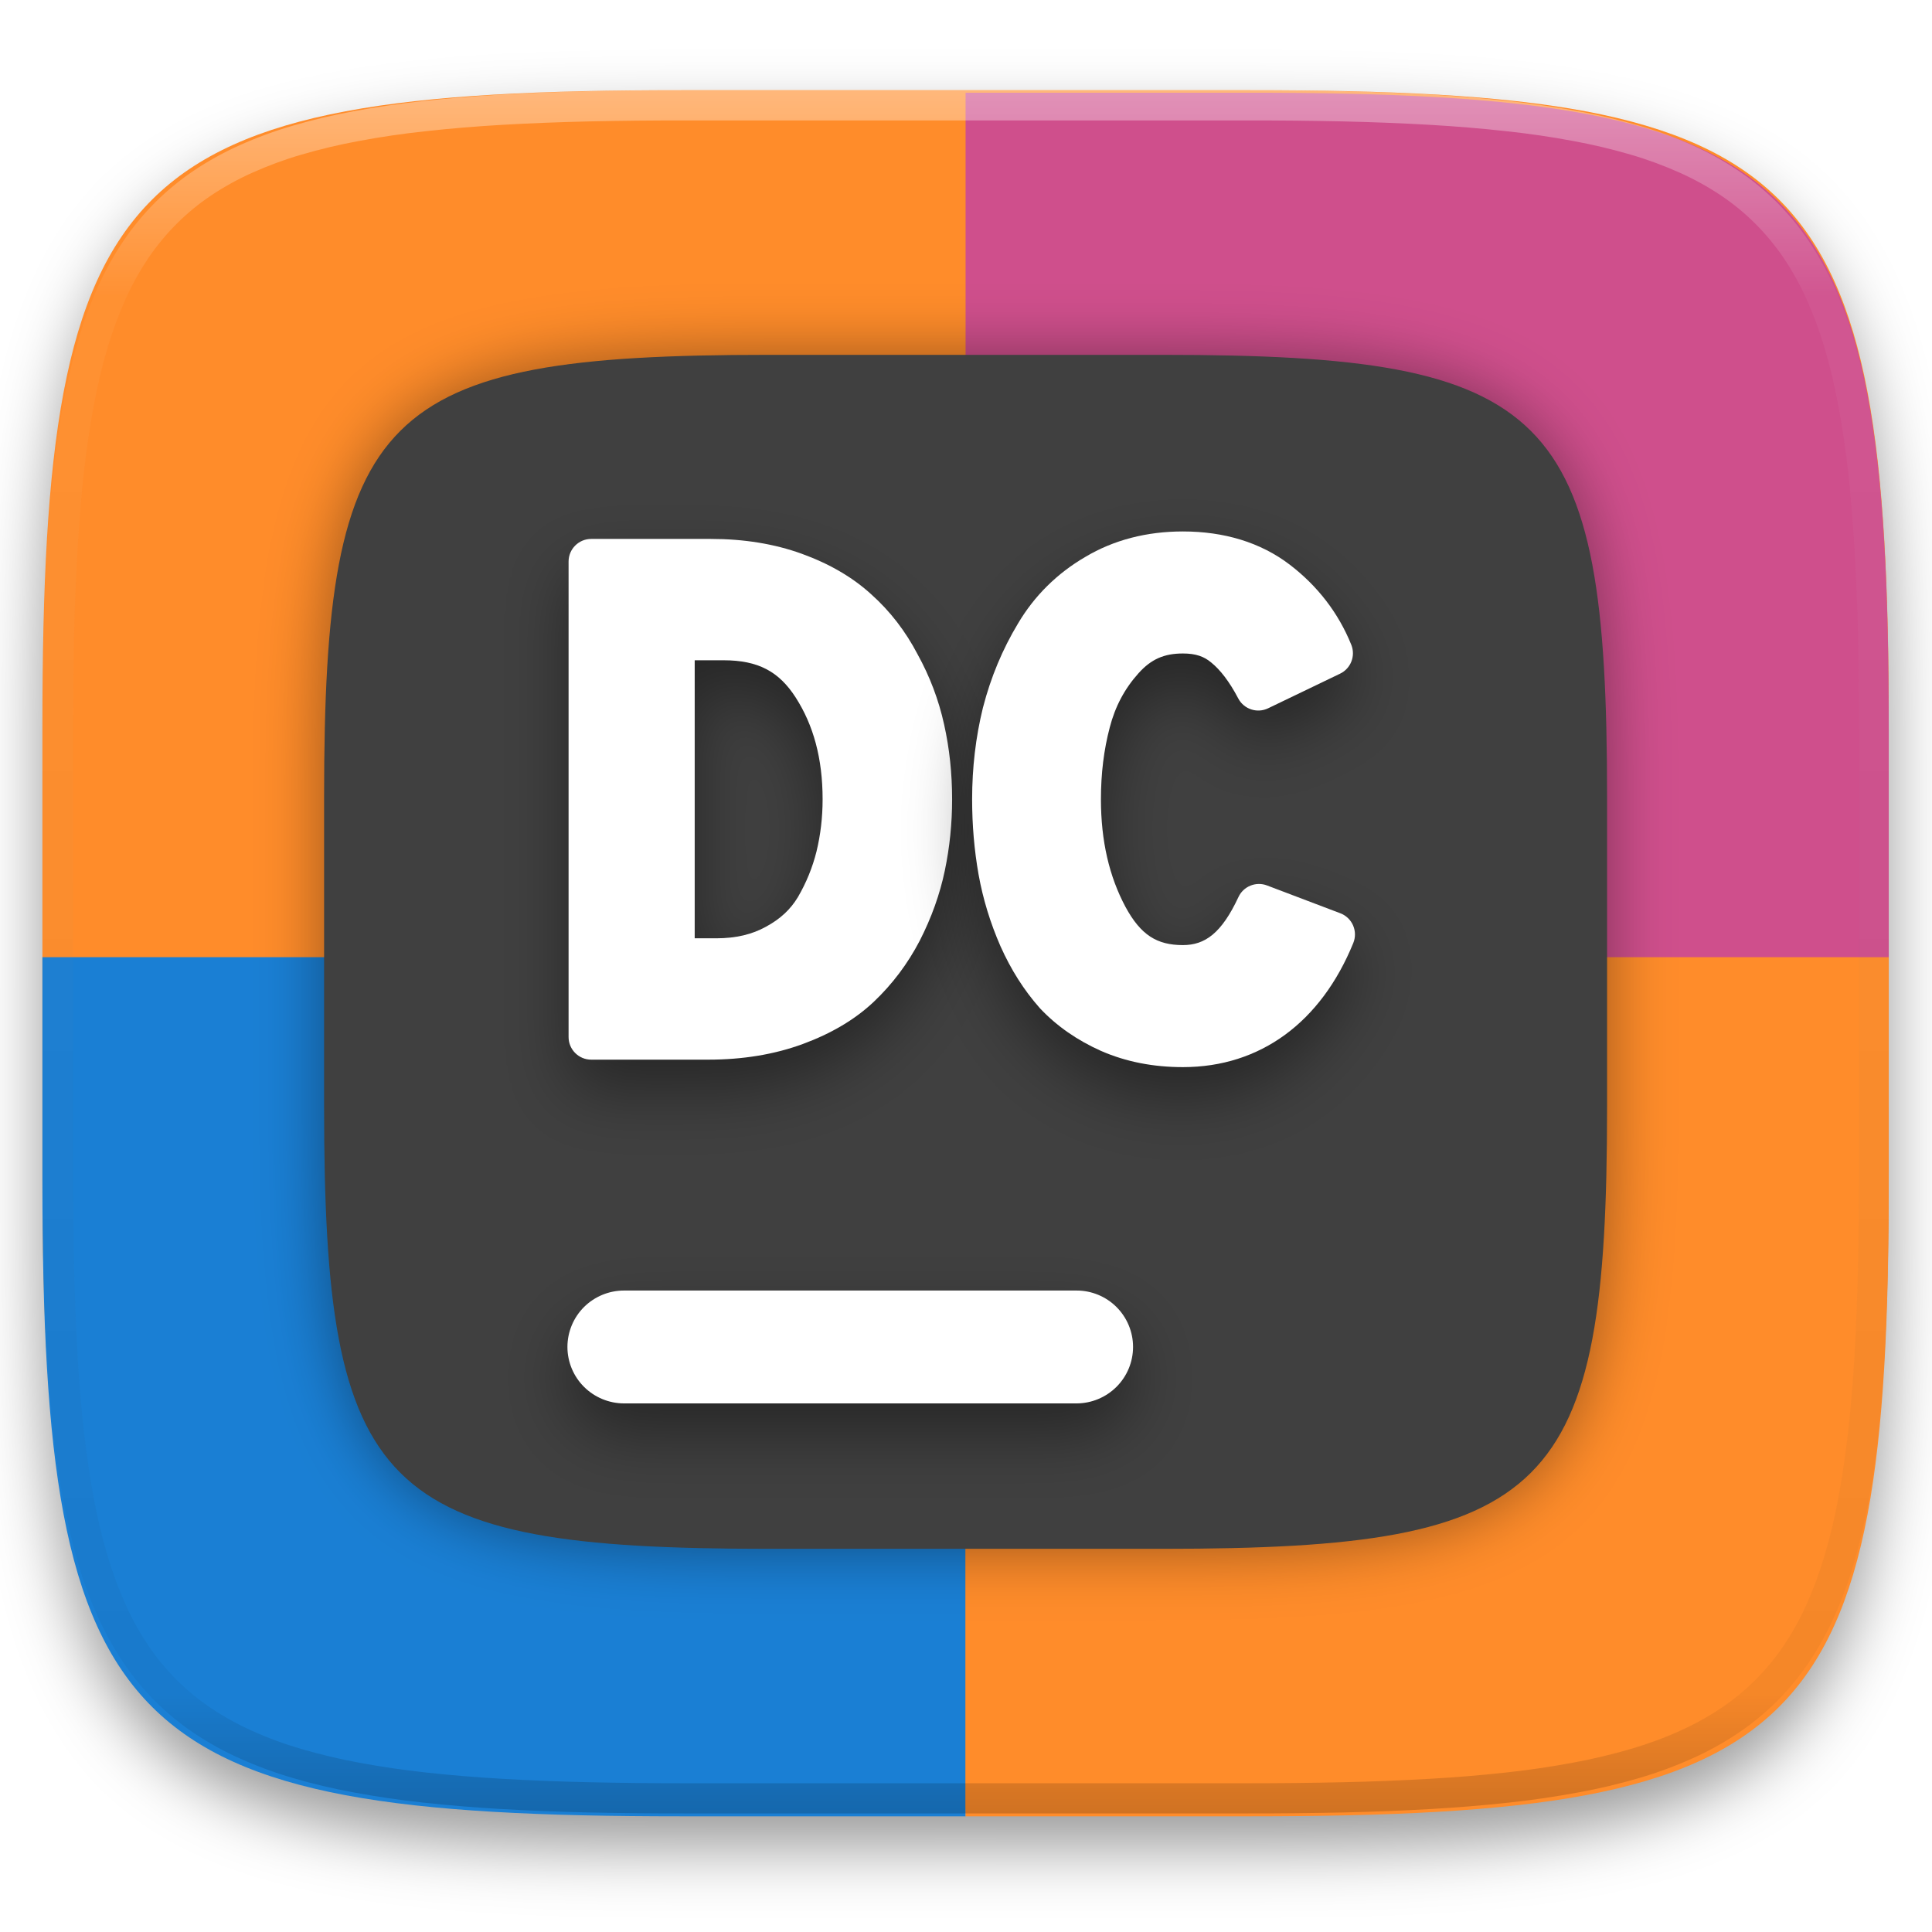
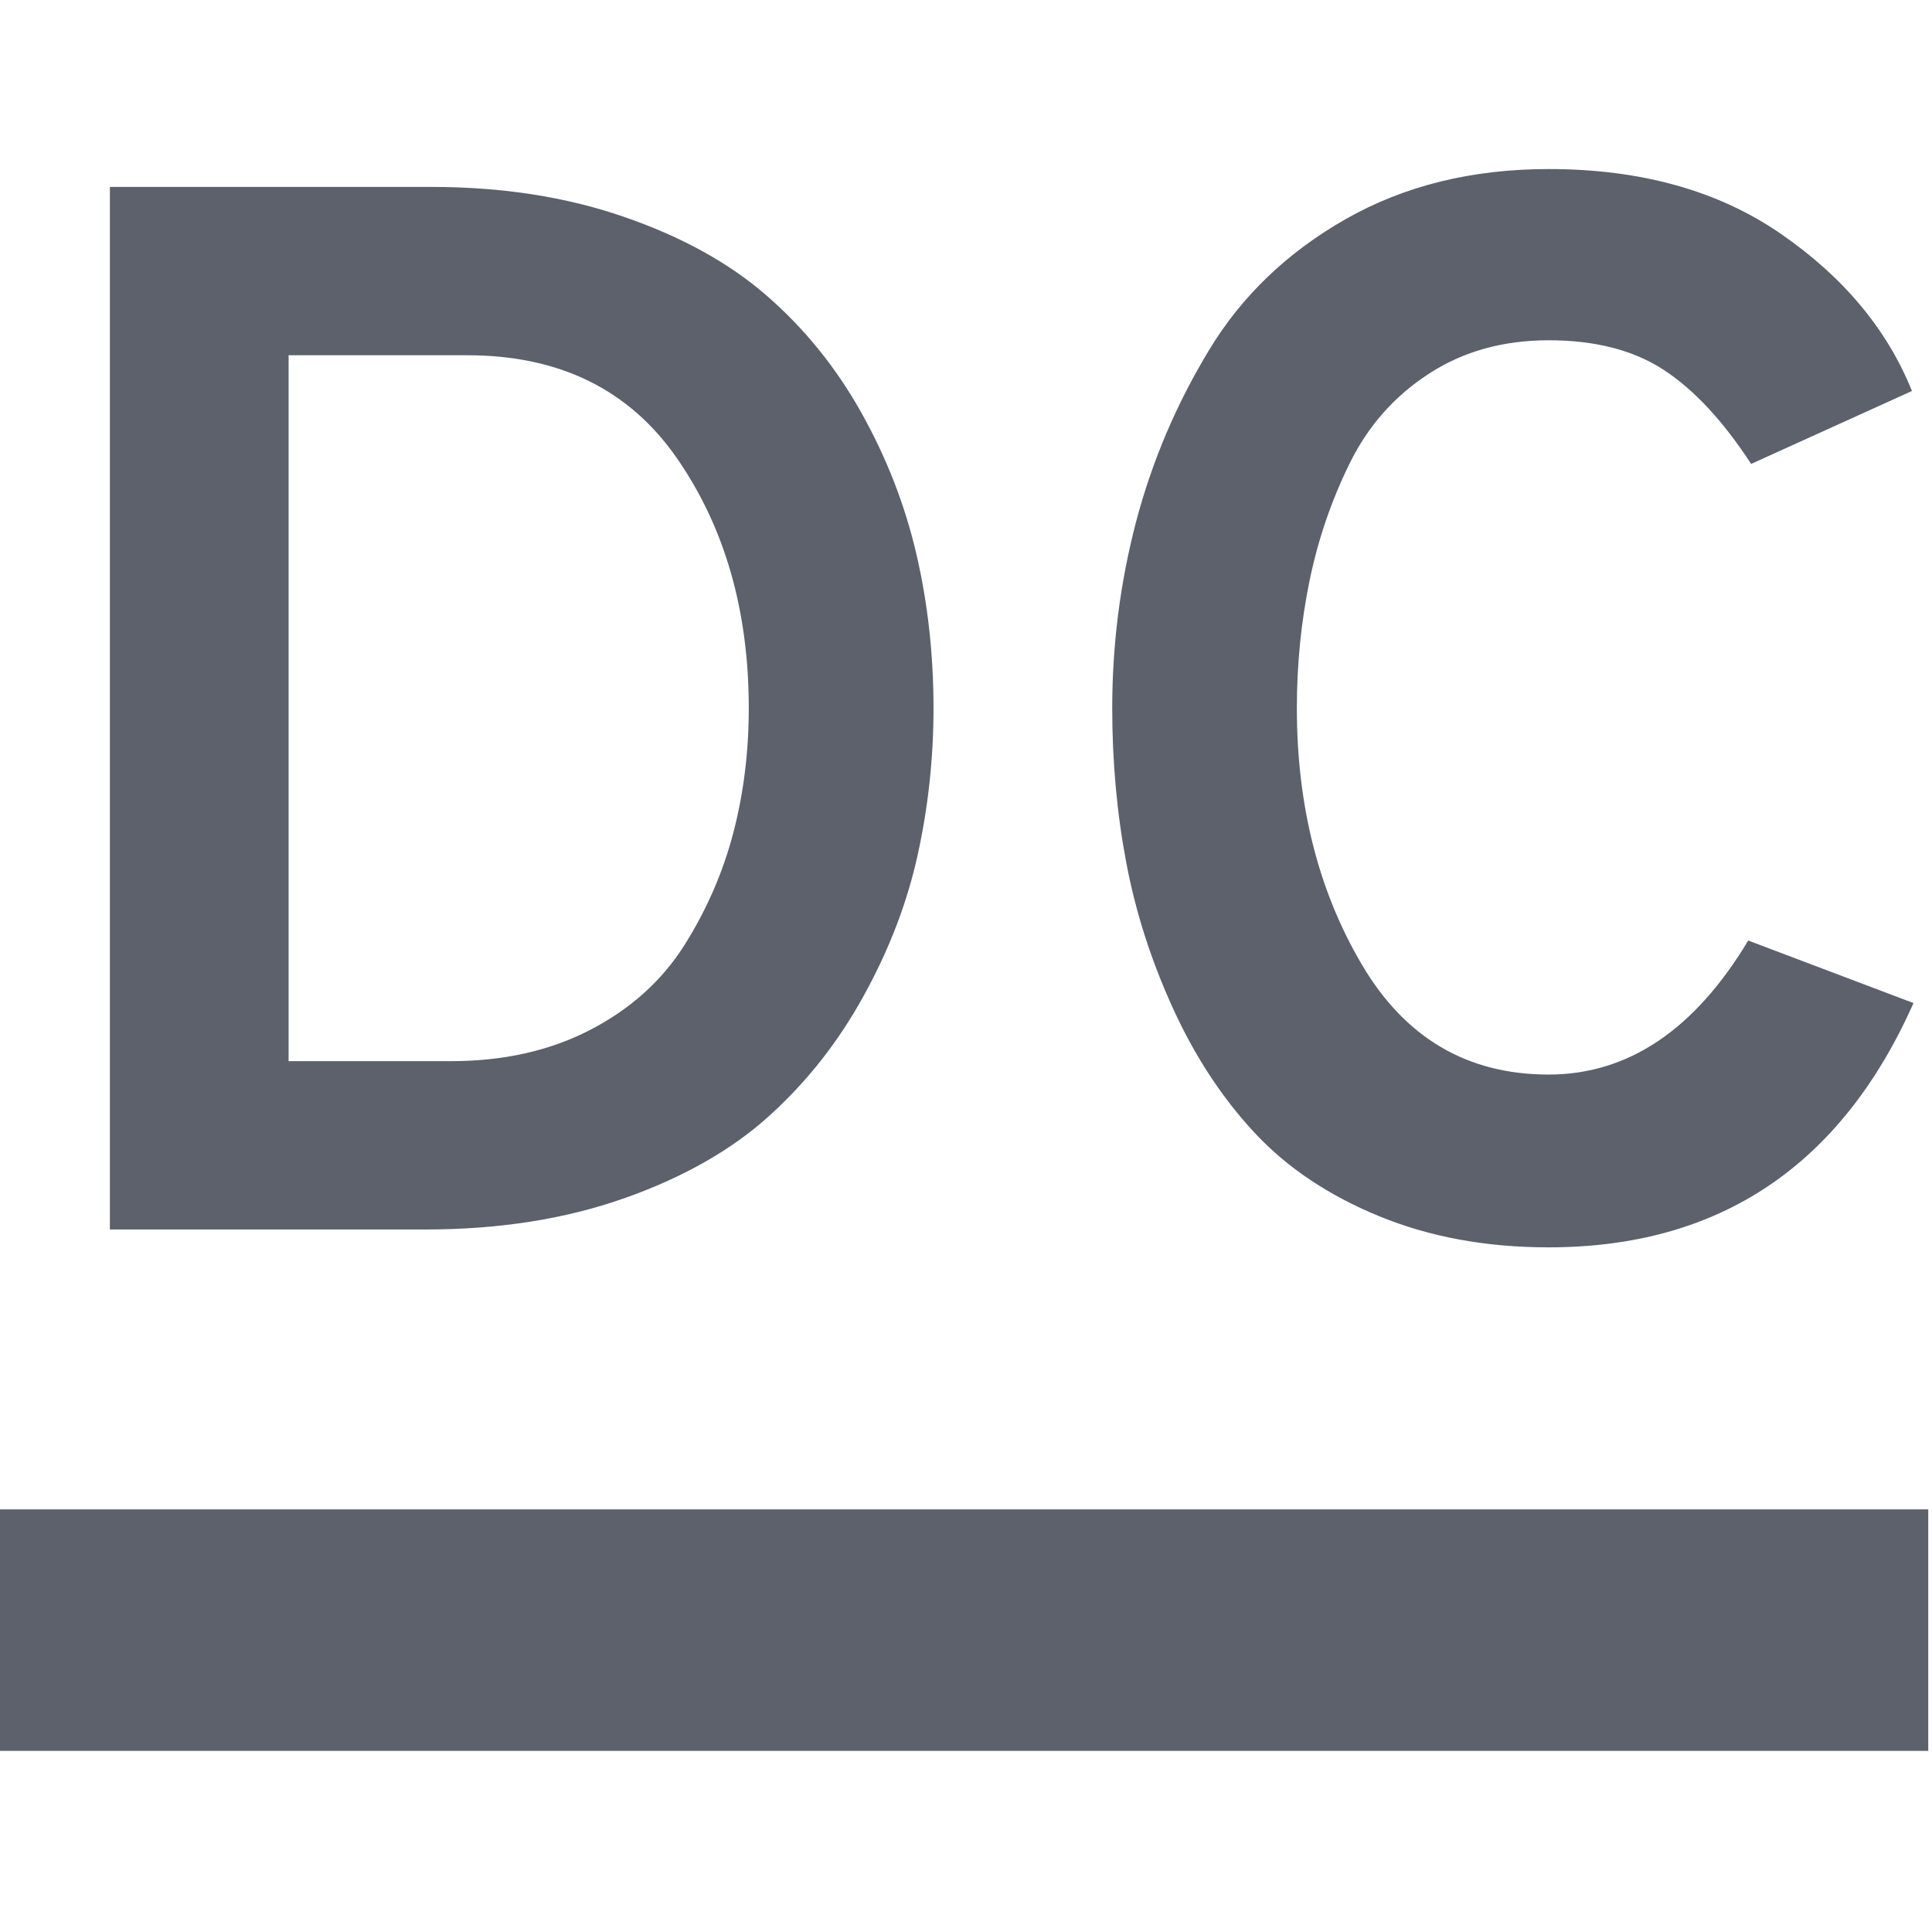
- <svg xmlns="http://www.w3.org/2000/svg" style="isolation:isolate" viewBox="0 0 256 256" width="256" height="256">
-   <g id="shapes" filter="url(#iJdxJkv67kCSQfKMrnMW6God1pjMZFhE)">
-     <path d=" M 165.628 11.95 C 239.684 11.95 250.268 22.476 250.268 96.249 L 250.268 155.326 C 250.268 229.099 239.684 239.625 165.628 239.625 L 90.26 239.625 C 16.204 239.625 5.62 229.099 5.62 155.326 L 5.62 96.249 C 5.62 22.476 16.204 11.95 90.26 11.95 L 165.628 11.95 L 165.628 11.95 Z " id="1" fill="rgb(255,140,42)" />
-     <path d=" M 127.944 12.285 L 127.944 127.123 L 250.268 127.123 L 250.268 96.582 C 250.268 22.811 239.686 12.285 165.63 12.285 L 127.944 12.285 L 127.944 12.285 Z " id="2" fill="rgb(207,79,140)" />
-     <path d=" M 5.62 126.835 L 127.944 126.835 L 127.944 240.671 L 90.259 240.671 C 16.203 240.671 5.62 230.146 5.62 156.374 L 5.62 126.835 L 5.62 126.835 Z " id="3" fill="rgb(26,127,212)" />
-     <path d=" M 250.268 126.835 L 127.944 126.835 L 127.944 240.671 L 165.63 240.671 C 239.686 240.671 250.268 230.146 250.268 156.374 L 250.268 126.835 L 250.268 126.835 Z " id="4" fill="rgb(255,140,42)" />
-   </g>
+ <svg xmlns="http://www.w3.org/2000/svg" style="isolation:isolate" viewBox="0 0 16 16" width="16" height="16">
  <defs>
-     <filter id="iJdxJkv67kCSQfKMrnMW6God1pjMZFhE" x="-200%" y="-200%" width="400%" height="400%" filterUnits="objectBoundingBox" color-interpolation-filters="sRGB">
-       <feGaussianBlur in="SourceGraphic" stdDeviation="4.294" />
-       <feOffset dx="0" dy="4" result="pf_100_offsetBlur" />
-       <feFlood flood-color="#000000" flood-opacity="0.4" />
-       <feComposite in2="pf_100_offsetBlur" operator="in" result="pf_100_dropShadow" />
-       <feBlend in="SourceGraphic" in2="pf_100_dropShadow" mode="normal" />
-     </filter>
+     <clipPath id="_clipPath_UWZvz2NJAEkAiLLGJ9t2dSbvHI7BV2dE">
+       <rect width="16" height="16" />
+     </clipPath>
  </defs>
-   <defs>
-     <filter id="89wHET8KTxMJzp8aWxAw7hvueV6l8OGn" x="-200%" y="-200%" width="400%" height="400%" filterUnits="objectBoundingBox" color-interpolation-filters="sRGB">
-       <feGaussianBlur in="SourceGraphic" stdDeviation="4.294" />
-       <feOffset dx="0" dy="0" result="pf_100_offsetBlur" />
-       <feFlood flood-color="#000000" flood-opacity="0.4" />
-       <feComposite in2="pf_100_offsetBlur" operator="in" result="pf_100_dropShadow" />
-       <feBlend in="SourceGraphic" in2="pf_100_dropShadow" mode="normal" />
-     </filter>
-   </defs>
-   <g filter="url(#89wHET8KTxMJzp8aWxAw7hvueV6l8OGn)">
-     <path d=" M 154.13 47.02 C 205.589 47.02 212.945 54.335 212.945 105.596 L 212.945 146.649 C 212.945 197.91 205.589 205.226 154.13 205.226 L 101.758 205.226 C 50.299 205.226 42.945 197.91 42.945 146.649 L 42.945 105.596 C 42.945 54.335 50.299 47.02 101.758 47.02 L 154.13 47.02 L 154.13 47.02 Z " id="back" fill="rgb(64,64,64)" />
-   </g>
-   <defs>
-     <filter id="u3colBXuLgIgbP3kr1O2skuo7PKT743D" x="-200%" y="-200%" width="400%" height="400%" filterUnits="objectBoundingBox" color-interpolation-filters="sRGB">
-       <feGaussianBlur in="SourceGraphic" stdDeviation="4.294" />
-       <feOffset dx="0" dy="4" result="pf_100_offsetBlur" />
-       <feFlood flood-color="#000000" flood-opacity="0.4" />
-       <feComposite in2="pf_100_offsetBlur" operator="in" result="pf_100_dropShadow" />
-       <feBlend in="SourceGraphic" in2="pf_100_dropShadow" mode="normal" />
-     </filter>
-   </defs>
-   <g filter="url(#u3colBXuLgIgbP3kr1O2skuo7PKT743D)">
-     <path d=" M 142.636 171.003 C 144.623 170.997 146.531 171.782 147.939 173.185 C 149.346 174.588 150.137 176.494 150.136 178.481 C 150.134 180.465 149.343 182.366 147.937 183.766 C 146.529 185.169 144.623 185.957 142.636 185.959 L 82.687 185.959 C 80.7 185.955 78.795 185.167 77.386 183.766 C 75.981 182.366 75.19 180.465 75.187 178.481 C 75.188 176.494 75.979 174.589 77.386 173.186 C 78.796 171.788 80.701 171.003 82.687 171.003 L 142.636 171.003 L 142.636 171.003 Z " id="hyphen" fill="rgb(255,255,255)" />
-   </g>
-   <g opacity="0.4">
-     <linearGradient id="_lgradient_2" x1="0.517" y1="0" x2="0.517" y2="1" gradientTransform="matrix(244.65,0,0,228.34,5.68,11.95)" gradientUnits="userSpaceOnUse">
-       <stop offset="0%" stop-opacity="1" style="stop-color:rgb(255,255,255)" />
-       <stop offset="12.5%" stop-opacity="0.098" style="stop-color:rgb(255,255,255)" />
-       <stop offset="92.5%" stop-opacity="0.098" style="stop-color:rgb(0,0,0)" />
-       <stop offset="100%" stop-opacity="0.498" style="stop-color:rgb(0,0,0)" />
-     </linearGradient>
-     <path d=" M 165.068 11.951 C 169.396 11.941 173.724 11.991 178.052 12.089 C 181.927 12.167 185.803 12.315 189.678 12.541 C 193.131 12.737 196.583 13.022 200.026 13.395 C 203.085 13.73 206.144 14.181 209.174 14.741 C 211.889 15.243 214.574 15.881 217.22 16.657 C 219.62 17.355 221.971 18.219 224.243 19.241 C 226.358 20.184 228.384 21.304 230.302 22.591 C 232.142 23.829 233.863 25.244 235.437 26.806 C 237.001 28.378 238.417 30.088 239.656 31.925 C 240.945 33.841 242.066 35.865 243.02 37.967 C 244.043 40.247 244.909 42.585 245.617 44.972 C 246.394 47.615 247.034 50.297 247.535 53.009 C 248.096 56.035 248.548 59.081 248.883 62.136 C 249.257 65.575 249.542 69.014 249.739 72.462 C 249.965 76.323 250.112 80.194 250.201 84.055 C 250.289 88.378 250.339 92.701 250.329 97.014 L 250.329 155.226 C 250.339 159.549 250.289 163.862 250.201 168.185 C 250.112 172.056 249.965 175.917 249.739 179.778 C 249.542 183.226 249.257 186.675 248.883 190.104 C 248.548 193.159 248.096 196.215 247.535 199.241 C 247.034 201.943 246.394 204.625 245.617 207.268 C 244.909 209.655 244.043 212.003 243.02 214.273 C 242.066 216.385 240.945 218.399 239.656 220.315 C 238.417 222.152 237.001 223.872 235.437 225.434 C 233.863 226.996 232.142 228.411 230.302 229.649 C 228.384 230.936 226.358 232.056 224.243 232.999 C 221.971 234.021 219.62 234.885 217.22 235.593 C 214.574 236.369 211.889 237.007 209.174 237.499 C 206.144 238.068 203.085 238.51 200.026 238.845 C 196.583 239.218 193.131 239.503 189.678 239.699 C 185.803 239.925 181.927 240.073 178.052 240.161 C 173.724 240.249 169.396 240.299 165.068 240.289 L 90.942 240.289 C 86.614 240.299 82.286 240.249 77.958 240.161 C 74.083 240.073 70.207 239.925 66.332 239.699 C 62.879 239.503 59.427 239.218 55.984 238.845 C 52.925 238.51 49.866 238.068 46.836 237.499 C 44.121 237.007 41.436 236.369 38.79 235.593 C 36.39 234.885 34.039 234.021 31.767 232.999 C 29.652 232.056 27.626 230.936 25.708 229.649 C 23.868 228.411 22.147 226.996 20.573 225.434 C 19.009 223.872 17.593 222.152 16.354 220.315 C 15.065 218.399 13.944 216.385 12.99 214.273 C 11.967 212.003 11.101 209.655 10.393 207.268 C 9.616 204.625 8.976 201.943 8.475 199.241 C 7.914 196.215 7.462 193.159 7.127 190.104 C 6.753 186.675 6.468 183.226 6.271 179.778 C 6.045 175.917 5.898 172.056 5.809 168.185 C 5.721 163.862 5.671 159.549 5.681 155.226 L 5.681 97.014 C 5.671 92.701 5.721 88.378 5.809 84.055 C 5.898 80.194 6.045 76.323 6.271 72.462 C 6.468 69.014 6.753 65.575 7.127 62.136 C 7.462 59.081 7.914 56.035 8.475 53.009 C 8.976 50.297 9.616 47.615 10.393 44.972 C 11.101 42.585 11.967 40.247 12.99 37.967 C 13.944 35.865 15.065 33.841 16.354 31.925 C 17.593 30.088 19.009 28.378 20.573 26.806 C 22.147 25.244 23.868 23.829 25.708 22.591 C 27.626 21.304 29.652 20.184 31.767 19.241 C 34.039 18.219 36.39 17.355 38.79 16.657 C 41.436 15.881 44.121 15.243 46.836 14.741 C 49.866 14.181 52.925 13.73 55.984 13.395 C 59.427 13.022 62.879 12.737 66.332 12.541 C 70.207 12.315 74.083 12.167 77.958 12.089 C 82.286 11.991 86.614 11.941 90.942 11.951 L 165.068 11.951 Z  M 165.078 15.96 C 169.376 15.95 173.675 15.999 177.973 16.087 C 181.8 16.176 185.626 16.323 189.452 16.539 C 192.836 16.736 196.219 17.011 199.583 17.384 C 202.554 17.699 205.515 18.131 208.446 18.681 C 211.023 19.153 213.58 19.762 216.099 20.499 C 218.322 21.147 220.495 21.953 222.6 22.896 C 224.509 23.751 226.338 24.763 228.069 25.922 C 229.692 27.013 231.207 28.26 232.594 29.646 C 233.981 31.031 235.23 32.544 236.332 34.165 C 237.492 35.894 238.506 37.712 239.361 39.608 C 240.306 41.72 241.112 43.892 241.761 46.102 C 242.509 48.617 243.109 51.162 243.591 53.736 C 244.132 56.664 244.565 59.611 244.889 62.578 C 245.263 65.938 245.539 69.308 245.735 72.688 C 245.952 76.51 246.109 80.322 246.188 84.144 C 246.276 88.437 246.325 92.721 246.325 97.014 C 246.325 97.014 246.325 97.014 246.325 97.014 L 246.325 155.226 C 246.325 155.226 246.325 155.226 246.325 155.226 C 246.325 159.519 246.276 163.803 246.188 168.096 C 246.109 171.918 245.952 175.74 245.735 179.552 C 245.539 182.932 245.263 186.302 244.889 189.672 C 244.565 192.629 244.132 195.576 243.591 198.504 C 243.109 201.078 242.509 203.623 241.761 206.138 C 241.112 208.358 240.306 210.52 239.361 212.632 C 238.506 214.528 237.492 216.356 236.332 218.075 C 235.23 219.706 233.981 221.219 232.594 222.604 C 231.207 223.98 229.692 225.227 228.069 226.318 C 226.338 227.477 224.509 228.489 222.6 229.344 C 220.495 230.297 218.322 231.093 216.099 231.741 C 213.58 232.478 211.023 233.087 208.446 233.559 C 205.515 234.109 202.554 234.541 199.583 234.865 C 196.219 235.229 192.836 235.514 189.452 235.701 C 185.626 235.917 181.8 236.074 177.973 236.153 C 173.675 236.251 169.376 236.29 165.078 236.29 C 165.078 236.29 165.078 236.29 165.068 236.29 L 90.942 236.29 C 90.932 236.29 90.932 236.29 90.932 236.29 C 86.634 236.29 82.335 236.251 78.037 236.153 C 74.21 236.074 70.384 235.917 66.558 235.701 C 63.174 235.514 59.791 235.229 56.427 234.865 C 53.456 234.541 50.495 234.109 47.564 233.559 C 44.987 233.087 42.43 232.478 39.911 231.741 C 37.688 231.093 35.515 230.297 33.41 229.344 C 31.501 228.489 29.672 227.477 27.941 226.318 C 26.318 225.227 24.803 223.98 23.416 222.604 C 22.029 221.219 20.78 219.706 19.678 218.075 C 18.518 216.356 17.504 214.528 16.649 212.632 C 15.704 210.52 14.898 208.358 14.249 206.138 C 13.501 203.623 12.901 201.078 12.419 198.504 C 11.878 195.576 11.445 192.629 11.121 189.672 C 10.747 186.302 10.472 182.932 10.275 179.552 C 10.058 175.74 9.901 171.918 9.822 168.096 C 9.734 163.803 9.685 159.519 9.685 155.226 C 9.685 155.226 9.685 155.226 9.685 155.226 L 9.685 97.014 C 9.685 97.014 9.685 97.014 9.685 97.014 C 9.685 92.721 9.734 88.437 9.822 84.144 C 9.901 80.322 10.058 76.51 10.275 72.688 C 10.472 69.308 10.747 65.938 11.121 62.578 C 11.445 59.611 11.878 56.664 12.419 53.736 C 12.901 51.162 13.501 48.617 14.249 46.102 C 14.898 43.892 15.704 41.72 16.649 39.608 C 17.504 37.712 18.518 35.894 19.678 34.165 C 20.78 32.544 22.029 31.031 23.416 29.646 C 24.803 28.26 26.318 27.013 27.941 25.922 C 29.672 24.763 31.501 23.751 33.41 22.896 C 35.515 21.953 37.688 21.147 39.911 20.499 C 42.43 19.762 44.987 19.153 47.564 18.681 C 50.495 18.131 53.456 17.699 56.427 17.384 C 59.791 17.011 63.174 16.736 66.558 16.539 C 70.384 16.323 74.21 16.176 78.037 16.087 C 82.335 15.999 86.634 15.95 90.932 15.96 C 90.932 15.96 90.932 15.96 90.942 15.96 L 165.068 15.96 C 165.078 15.96 165.078 15.96 165.078 15.96 Z " fill-rule="evenodd" id="highlight" fill="url(#_lgradient_2)" />
-   </g>
-   <defs>
-     <filter id="XPE7z5eiL0M6Ksgu8R0Ye3wxt3WyoLnp" x="-200%" y="-200%" width="400%" height="400%" filterUnits="objectBoundingBox" color-interpolation-filters="sRGB">
-       <feGaussianBlur in="SourceGraphic" stdDeviation="4.294" />
-       <feOffset dx="0" dy="4" result="pf_100_offsetBlur" />
-       <feFlood flood-color="#000000" flood-opacity="0.4" />
-       <feComposite in2="pf_100_offsetBlur" operator="in" result="pf_100_dropShadow" />
-       <feBlend in="SourceGraphic" in2="pf_100_dropShadow" mode="normal" />
-     </filter>
-   </defs>
-   <g filter="url(#XPE7z5eiL0M6Ksgu8R0Ye3wxt3WyoLnp)">
-     <path d=" M 78.34 71.41 C 76.683 71.41 75.34 72.753 75.34 74.41 L 75.34 137.41 C 75.34 139.067 76.683 140.41 78.34 140.41 L 93.82 140.41 C 98.376 140.41 102.578 139.735 106.377 138.336 C 110.098 136.965 113.259 135.123 115.77 132.752 C 115.77 132.751 115.771 132.75 115.772 132.75 C 118.233 130.421 120.271 127.712 121.859 124.668 C 121.863 124.66 121.867 124.652 121.871 124.644 C 123.423 121.606 124.539 118.499 125.197 115.342 C 125.84 112.258 126.16 109.11 126.16 105.91 C 126.16 102.471 125.809 99.162 125.1 95.996 C 124.381 92.731 123.2 89.614 121.574 86.678 C 119.984 83.637 117.936 80.976 115.455 78.76 C 112.959 76.474 109.871 74.698 106.275 73.39 C 102.602 72.055 98.554 71.41 94.18 71.41 L 78.34 71.41 Z  M 92.051 87.49 L 95.891 87.49 C 100.444 87.49 103.212 88.969 105.426 92.412 C 107.781 96.076 109 100.489 109 105.91 C 109 108.319 108.727 110.621 108.188 112.838 C 107.657 114.957 106.84 116.959 105.725 118.875 C 104.751 120.49 103.406 121.766 101.488 122.799 C 101.478 122.804 101.469 122.809 101.459 122.814 C 99.676 123.799 97.549 124.33 94.9 124.33 L 92.051 124.33 L 92.051 87.49 Z " fill-rule="evenodd" id="Compound Path" fill="rgb(255,255,255)" />
-   </g>
-   <defs>
-     <filter id="gfB9yWyiuZNW6Wi8dKBlf3HVyknePw5Y" x="-200%" y="-200%" width="400%" height="400%" filterUnits="objectBoundingBox" color-interpolation-filters="sRGB">
-       <feGaussianBlur in="SourceGraphic" stdDeviation="4.294" />
-       <feOffset dx="0" dy="4" result="pf_100_offsetBlur" />
-       <feFlood flood-color="#000000" flood-opacity="0.4" />
-       <feComposite in2="pf_100_offsetBlur" operator="in" result="pf_100_dropShadow" />
-       <feBlend in="SourceGraphic" in2="pf_100_dropShadow" mode="normal" />
-     </filter>
-   </defs>
-   <g filter="url(#gfB9yWyiuZNW6Wi8dKBlf3HVyknePw5Y)">
-     <path d=" M 156.74 70.42 C 151.968 70.42 147.573 71.541 143.781 73.812 C 140.08 75.971 137.073 78.939 134.906 82.592 C 132.836 86.022 131.284 89.746 130.256 93.73 C 130.253 93.741 130.249 93.752 130.246 93.764 C 129.286 97.667 128.811 101.723 128.811 105.91 C 128.811 109.317 129.094 112.642 129.666 115.881 C 129.667 115.885 129.667 115.889 129.668 115.892 C 130.25 119.128 131.22 122.296 132.57 125.383 C 132.574 125.39 132.577 125.397 132.58 125.404 C 133.951 128.473 135.675 131.201 137.754 133.549 C 137.774 133.572 137.794 133.595 137.814 133.617 C 140.026 135.966 142.748 137.847 145.887 139.25 C 145.894 139.252 145.901 139.255 145.908 139.258 C 149.202 140.699 152.844 141.4 156.74 141.4 C 167.032 141.4 175.051 135.426 179.318 124.951 C 179.623 124.203 179.613 123.363 179.29 122.623 C 178.968 121.882 178.361 121.303 177.606 121.015 L 167.885 117.326 C 166.416 116.769 164.766 117.438 164.102 118.861 C 161.852 123.682 159.655 125.23 156.74 125.23 C 153.305 125.23 151.157 123.905 149.127 120.158 L 149.125 120.154 C 146.984 116.139 145.879 111.444 145.879 105.91 C 145.879 102.48 146.274 99.321 147.041 96.416 C 147.042 96.411 147.042 96.407 147.043 96.402 C 147.771 93.593 149.029 91.242 150.869 89.197 C 152.53 87.352 154.241 86.59 156.74 86.59 C 158.468 86.59 159.554 86.999 160.481 87.777 C 160.495 87.79 160.51 87.802 160.525 87.814 C 161.647 88.72 162.882 90.271 164.072 92.543 C 164.823 93.975 166.574 94.555 168.031 93.853 L 177.57 89.264 C 178.996 88.578 179.644 86.904 179.053 85.437 C 177.355 81.228 174.582 77.635 170.891 74.816 C 167.019 71.86 162.172 70.42 156.74 70.42 L 156.74 70.42 Z " id="Path" fill="rgb(255,255,255)" />
+   <g clip-path="url(#_clipPath_UWZvz2NJAEkAiLLGJ9t2dSbvHI7BV2dE)">
+     <rect width="16" height="16" style="fill:rgb(0,0,0)" fill-opacity="0" />
+     <path d=" M -0.031 12.5 L 15.969 12.5 L 15.969 14.5 L -0.031 14.5 L -0.031 12.5 Z " fill-rule="evenodd" fill="rgb(92,97,108)" />
+     <path d=" M 0.91 10.182 L 0.91 1.548 L 3.574 1.548 L 3.574 1.548 Q 4.45 1.548 5.165 1.795 L 5.165 1.795 L 5.165 1.795 Q 5.881 2.041 6.349 2.448 L 6.349 2.448 L 6.349 2.448 Q 6.818 2.855 7.133 3.417 L 7.133 3.417 L 7.133 3.417 Q 7.447 3.978 7.589 4.588 L 7.589 4.588 L 7.589 4.588 Q 7.731 5.199 7.731 5.865 L 7.731 5.865 L 7.731 5.865 Q 7.731 6.482 7.601 7.074 L 7.601 7.074 L 7.601 7.074 Q 7.472 7.666 7.157 8.239 L 7.157 8.239 L 7.157 8.239 Q 6.843 8.813 6.374 9.238 L 6.374 9.238 L 6.374 9.238 Q 5.905 9.664 5.171 9.923 L 5.171 9.923 L 5.171 9.923 Q 4.438 10.182 3.525 10.182 L 3.525 10.182 L 0.91 10.182 Z  M 2.39 8.788 L 3.735 8.788 L 3.735 8.788 Q 4.388 8.788 4.888 8.529 L 4.888 8.529 L 4.888 8.529 Q 5.387 8.27 5.665 7.832 L 5.665 7.832 L 5.665 7.832 Q 5.942 7.394 6.072 6.901 L 6.072 6.901 L 6.072 6.901 Q 6.201 6.408 6.201 5.865 L 6.201 5.865 L 6.201 5.865 Q 6.201 4.656 5.609 3.799 L 5.609 3.799 L 5.609 3.799 Q 5.017 2.942 3.87 2.942 L 3.87 2.942 L 2.39 2.942 L 2.39 8.788 Z  M 12.825 10.33 L 12.825 10.33 L 12.825 10.33 Q 12.048 10.33 11.419 10.071 L 11.419 10.071 L 11.419 10.071 Q 10.79 9.812 10.389 9.38 L 10.389 9.38 L 10.389 9.38 Q 9.988 8.949 9.717 8.357 L 9.717 8.357 L 9.717 8.357 Q 9.445 7.764 9.328 7.148 L 9.328 7.148 L 9.328 7.148 Q 9.211 6.531 9.211 5.865 L 9.211 5.865 L 9.211 5.865 Q 9.211 5.076 9.408 4.323 L 9.408 4.323 L 9.408 4.323 Q 9.606 3.571 10.013 2.899 L 10.013 2.899 L 10.013 2.899 Q 10.42 2.226 11.147 1.813 L 11.147 1.813 L 11.147 1.813 Q 11.875 1.4 12.825 1.4 L 12.825 1.4 L 12.825 1.4 Q 13.972 1.4 14.749 1.937 L 14.749 1.937 L 14.749 1.937 Q 15.526 2.473 15.834 3.238 L 15.834 3.238 L 14.502 3.842 L 14.502 3.842 Q 14.157 3.312 13.781 3.065 L 13.781 3.065 L 13.781 3.065 Q 13.405 2.818 12.825 2.818 L 12.825 2.818 L 12.825 2.818 Q 12.258 2.818 11.832 3.096 L 11.832 3.096 L 11.832 3.096 Q 11.406 3.373 11.178 3.836 L 11.178 3.836 L 11.178 3.836 Q 10.95 4.299 10.845 4.81 L 10.845 4.81 L 10.845 4.81 Q 10.74 5.322 10.74 5.865 L 10.74 5.865 L 10.74 5.865 Q 10.74 7.074 11.277 7.986 L 11.277 7.986 L 11.277 7.986 Q 11.813 8.899 12.825 8.899 L 12.825 8.899 L 12.825 8.899 Q 13.812 8.899 14.478 7.789 L 14.478 7.789 L 15.847 8.307 L 15.847 8.307 Q 14.946 10.33 12.825 10.33 Z " fill-rule="evenodd" fill="rgb(92,97,108)" />
  </g>
</svg>
